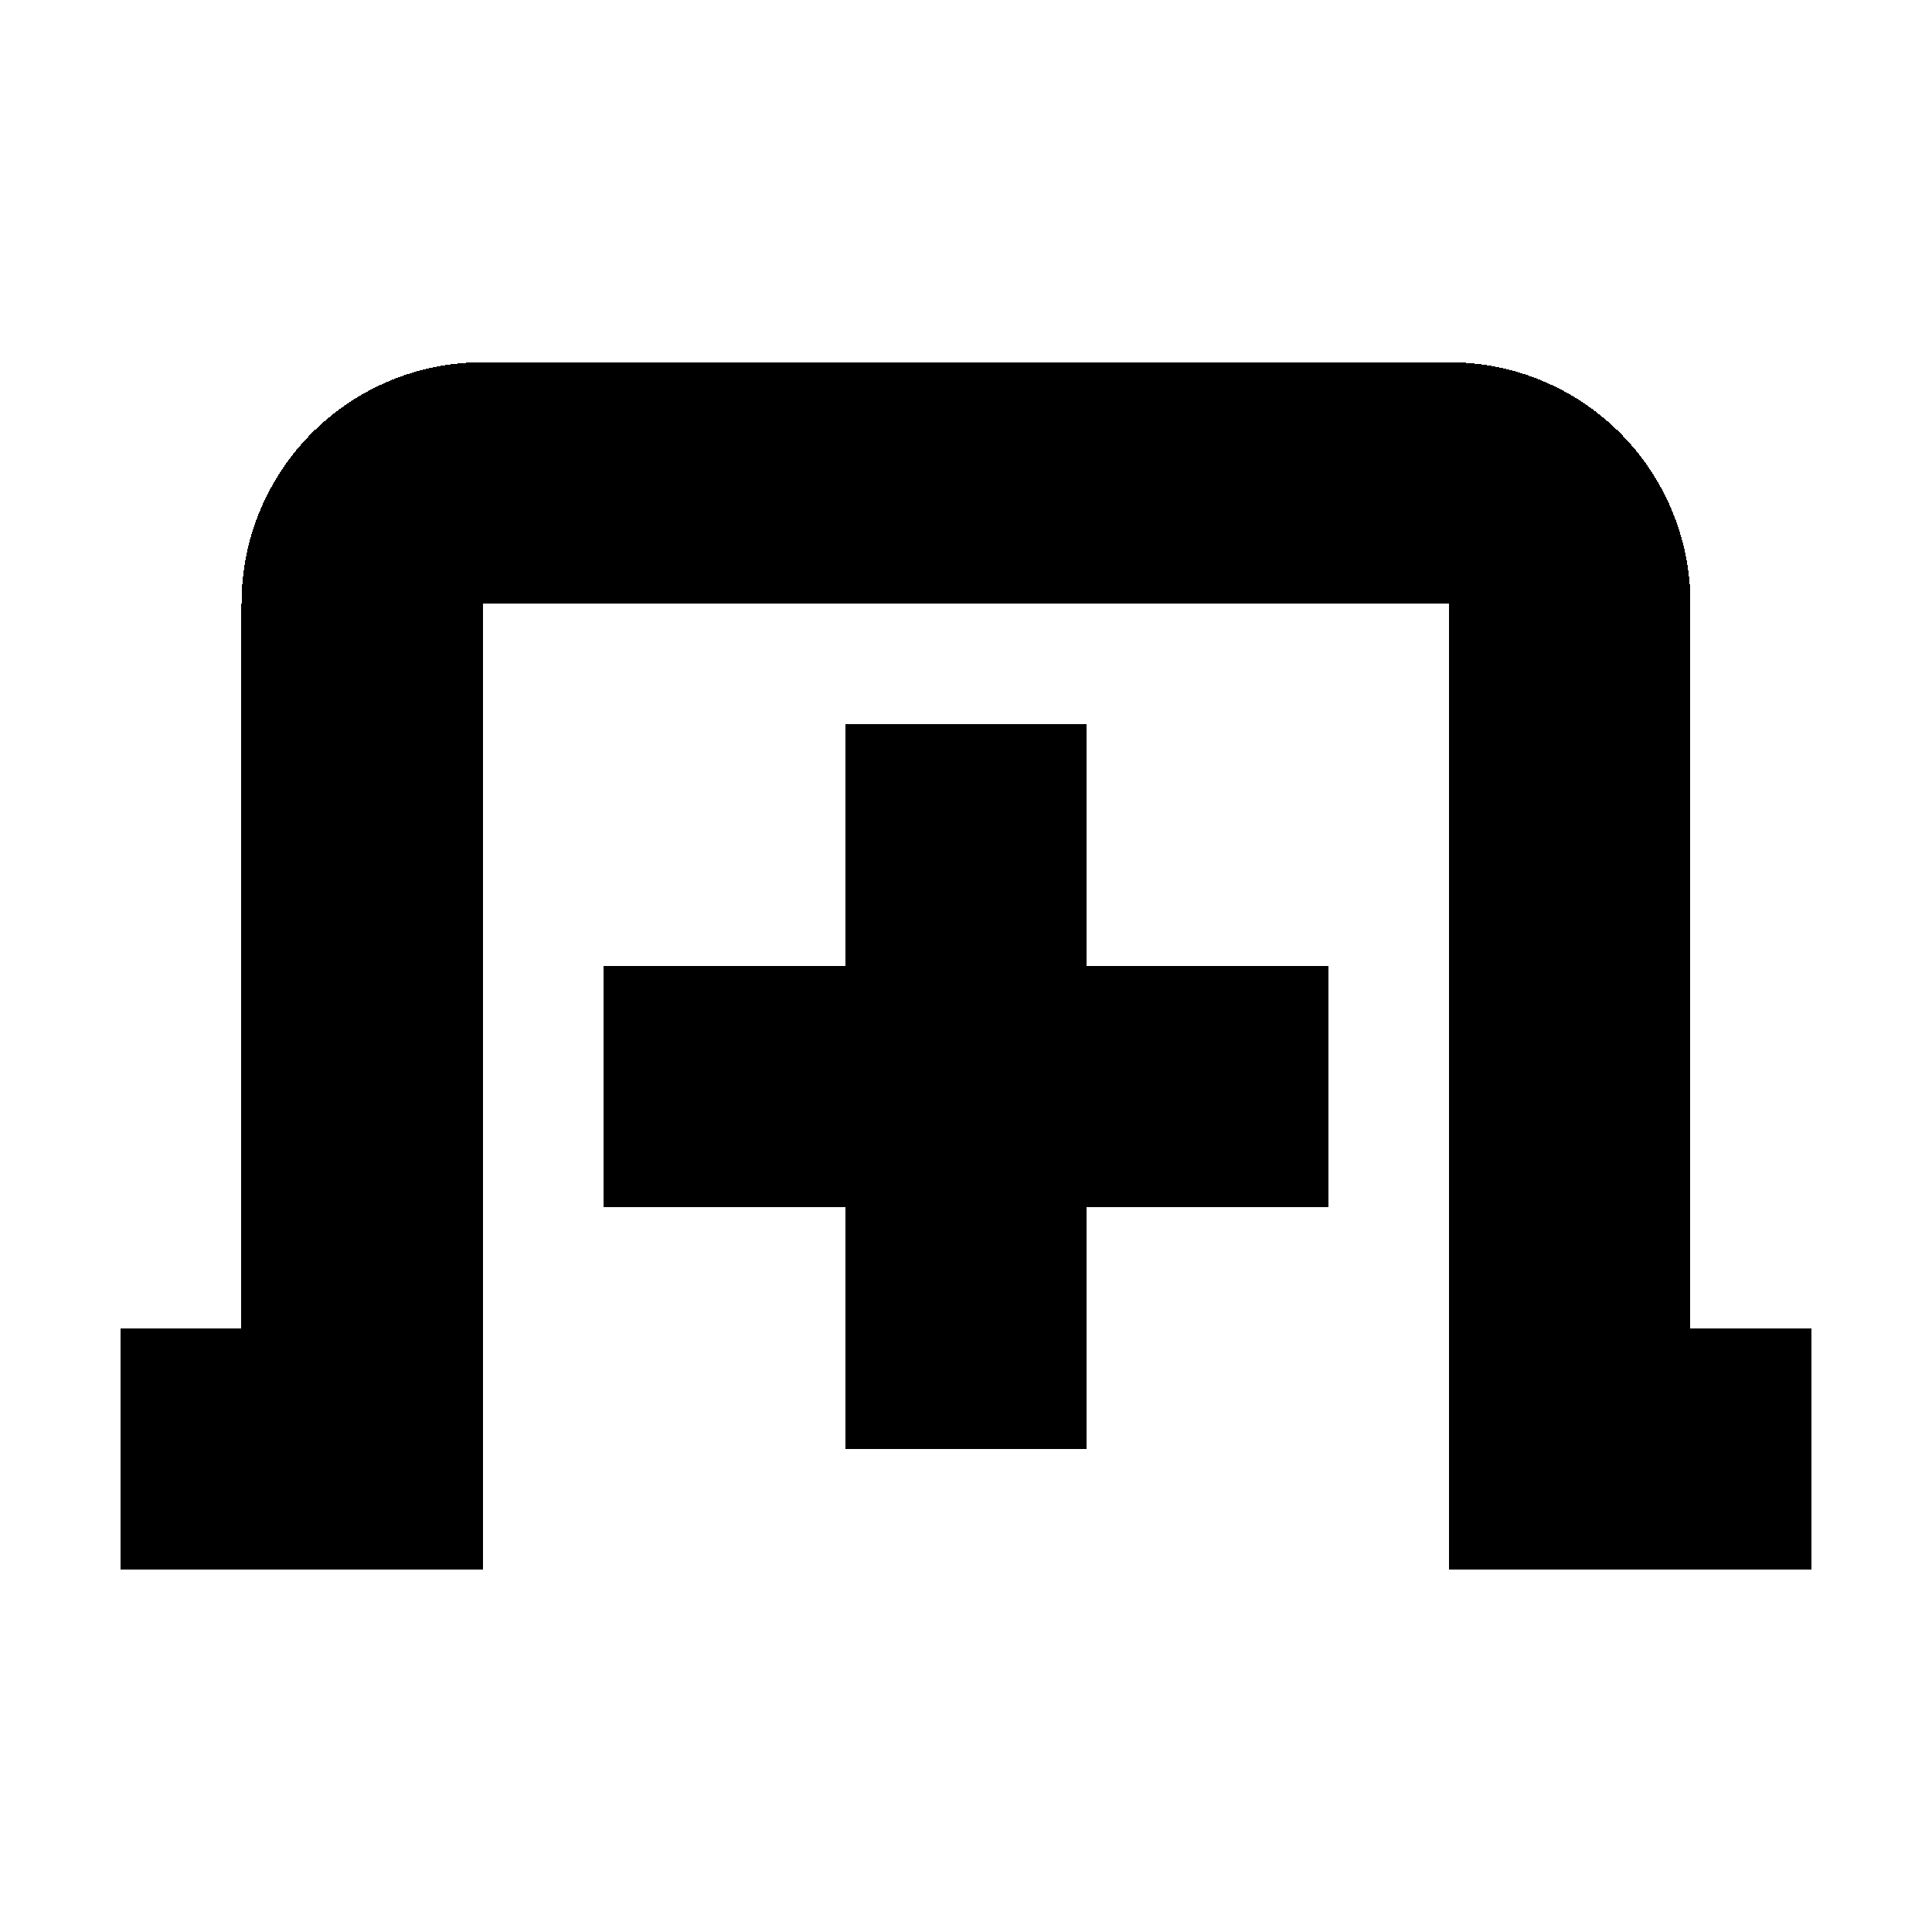
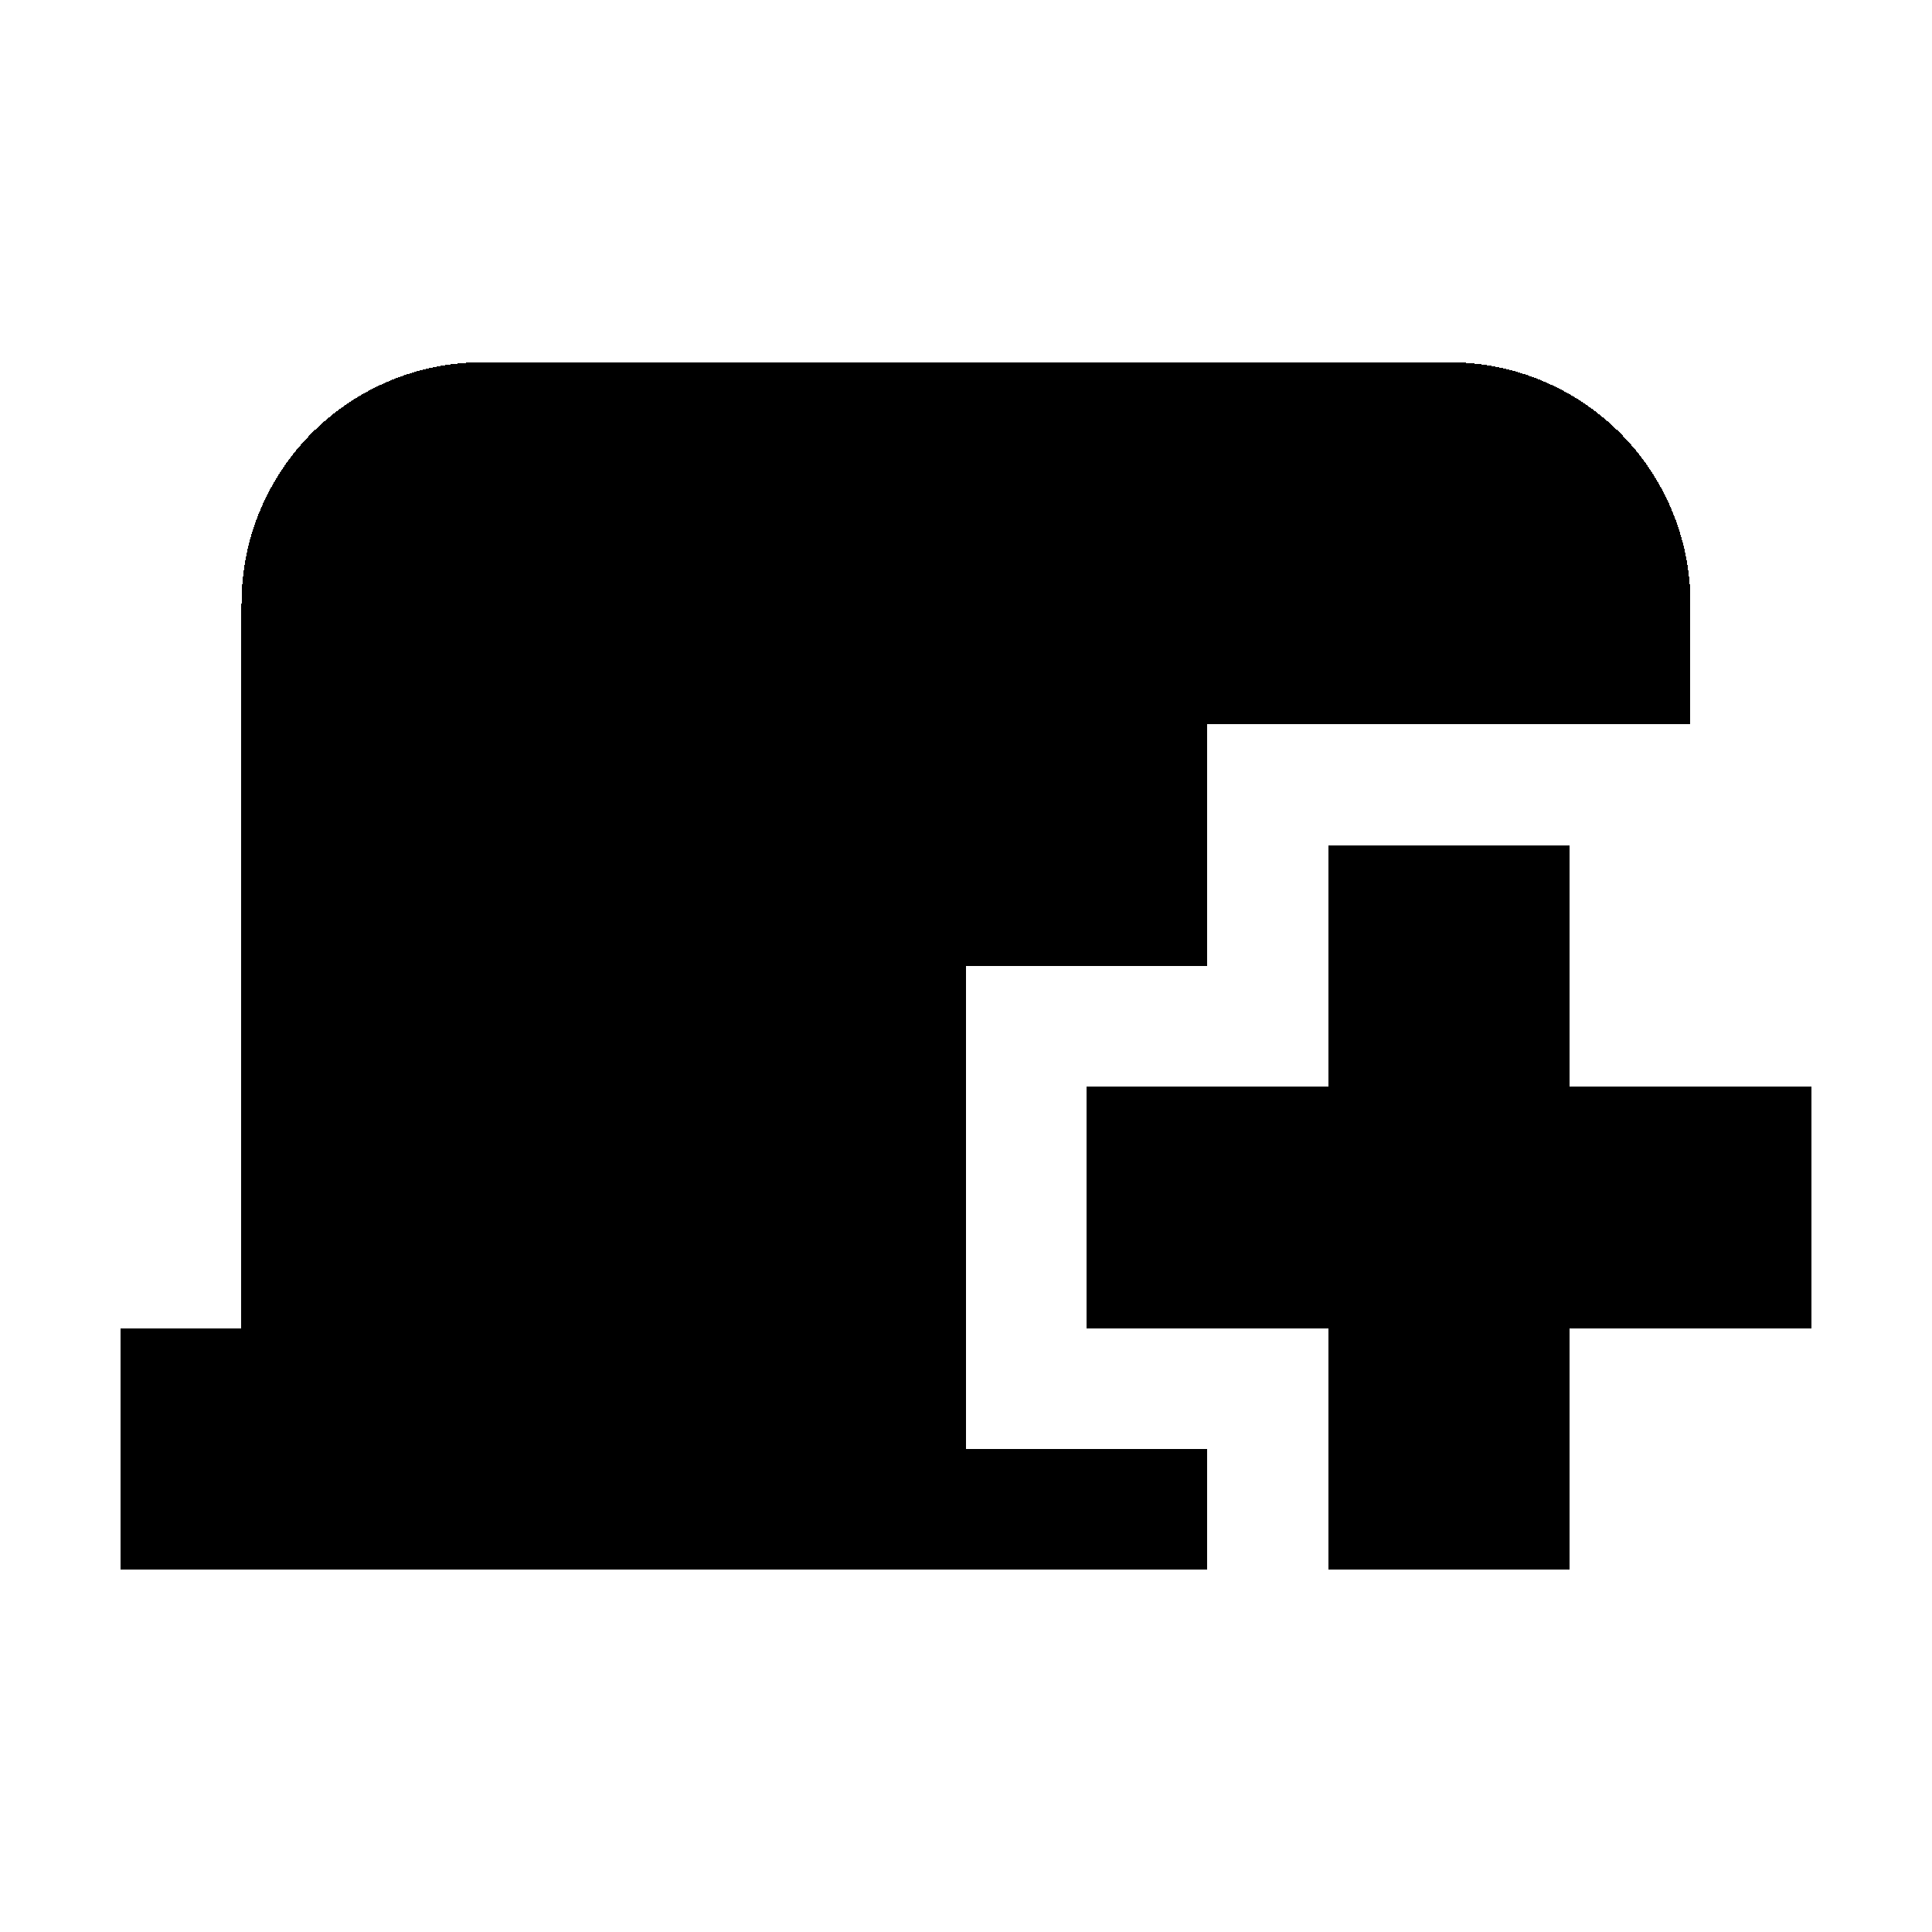
<svg xmlns="http://www.w3.org/2000/svg" xmlns:xlink="http://www.w3.org/1999/xlink" width="16" height="16" id="svg2" version="1.1" shape-rendering="crispEdges">
  <defs id="defs4">
    <linearGradient id="linearGradient5306">
      <stop style="stop-color:#ffffff;stop-opacity:0.099;" offset="0" id="stop5308" />
      <stop style="stop-color:#ffffff;stop-opacity:0;" offset="1" id="stop5310" />
    </linearGradient>
    <linearGradient id="linearGradient5290">
      <stop style="stop-color:#00ffff;stop-opacity:0.098;" offset="0" id="stop5292" />
      <stop id="stop6740" offset="0.5" style="stop-color:#00ff7f;stop-opacity:0.047;" />
      <stop style="stop-color:#00ff00;stop-opacity:0;" offset="1" id="stop5294" />
    </linearGradient>
    <linearGradient id="linearGradient5188">
      <stop style="stop-color:#64b5f6;stop-opacity:0.247;" offset="0" id="stop5198" />
      <stop style="stop-color:#64b5f6;stop-opacity:0;" offset="1" id="stop5192" />
    </linearGradient>
    <linearGradient id="linearGradient3975">
      <stop style="stop-color:#ff5555;stop-opacity:1;" offset="0" id="stop3977" />
    </linearGradient>
    <linearGradient id="linearGradient3969">
      <stop style="stop-color:#87cdde;stop-opacity:1;" offset="0" id="stop3971" />
    </linearGradient>
    <filter id="filter3945" x="0" y="6" width="1.2" style="color-interpolation-filters:sRGB">
      <feDiffuseLighting id="feDiffuseLighting3947" lighting-color="#fdfdfd" surfaceScale="121.495" diffuseConstant="28.448" />
    </filter>
    <filter id="filter3979" style="color-interpolation-filters:sRGB">
      <feFlood flood-opacity="0.2" flood-color="rgb(0,0,0)" result="flood" id="feFlood3981" />
      <feComposite in="flood" in2="SourceGraphic" operator="in" result="composite1" id="feComposite3983" />
      <feGaussianBlur stdDeviation="6" result="blur" id="feGaussianBlur3985" />
      <feOffset dx="0" dy="6" result="offset" id="feOffset3987" />
      <feComposite in="SourceGraphic" in2="offset" operator="over" result="fbSourceGraphic" id="feComposite3989" />
      <feColorMatrix result="fbSourceGraphicAlpha" in="fbSourceGraphic" values="0 0 0 -1 0 0 0 0 -1 0 0 0 0 -1 0 0 0 0 1 0" id="feColorMatrix3991" />
      <feFlood id="feFlood3993" flood-opacity="0.2" flood-color="rgb(0,0,0)" result="flood" in="fbSourceGraphic" />
      <feComposite id="feComposite3995" in2="fbSourceGraphic" in="flood" operator="in" result="composite1" />
      <feGaussianBlur id="feGaussianBlur3997" stdDeviation="6" result="blur" />
      <feOffset id="feOffset3999" dx="0" dy="6" result="offset" />
      <feComposite id="feComposite4001" in2="offset" in="fbSourceGraphic" operator="over" result="composite2" />
    </filter>
    <filter style="color-interpolation-filters:sRGB" id="filter3876">
      <feFlood flood-opacity="0.2" flood-color="rgb(0,0,0)" result="flood" id="feFlood3878" />
      <feComposite in="flood" in2="SourceGraphic" operator="in" result="composite1" id="feComposite3880" />
      <feGaussianBlur stdDeviation="6" result="blur" id="feGaussianBlur3882" />
      <feOffset dx="0" dy="6" result="offset" id="feOffset3884" />
      <feComposite in="SourceGraphic" in2="offset" operator="over" result="fbSourceGraphic" id="feComposite3886" />
      <feColorMatrix result="fbSourceGraphicAlpha" in="fbSourceGraphic" values="0 0 0 -1 0 0 0 0 -1 0 0 0 0 -1 0 0 0 0 1 0" id="feColorMatrix3888" />
      <feFlood id="feFlood3890" flood-opacity="0.397" flood-color="rgb(0,0,0)" result="flood" in="fbSourceGraphic" />
      <feComposite id="feComposite3892" in2="fbSourceGraphic" in="flood" operator="in" result="composite1" />
      <feGaussianBlur id="feGaussianBlur3894" stdDeviation="19.2" result="blur" />
      <feOffset id="feOffset3896" dx="0" dy="6" result="offset" />
      <feComposite id="feComposite3898" in2="offset" in="fbSourceGraphic" operator="over" result="fbSourceGraphic" />
      <feColorMatrix result="fbSourceGraphicAlpha" in="fbSourceGraphic" values="0 0 0 -1 0 0 0 0 -1 0 0 0 0 -1 0 0 0 0 1 0" id="feColorMatrix3900" />
      <feFlood id="feFlood3902" flood-opacity="0.8" flood-color="rgb(0,0,0)" result="flood" in="fbSourceGraphic" />
      <feComposite id="feComposite3904" in2="fbSourceGraphic" in="flood" operator="in" result="composite1" />
      <feGaussianBlur id="feGaussianBlur3906" stdDeviation="19.2" result="blur" />
      <feOffset id="feOffset3908" dx="0" dy="6" result="offset" />
      <feComposite id="feComposite3910" in2="offset" in="fbSourceGraphic" operator="over" result="fbSourceGraphic" />
      <feColorMatrix result="fbSourceGraphicAlpha" in="fbSourceGraphic" values="0 0 0 -1 0 0 0 0 -1 0 0 0 0 -1 0 0 0 0 1 0" id="feColorMatrix3912" />
      <feFlood id="feFlood3914" flood-opacity="0.8" flood-color="rgb(0,0,0)" result="flood" in="fbSourceGraphic" />
      <feComposite id="feComposite3916" in2="fbSourceGraphic" in="flood" operator="in" result="composite1" />
      <feGaussianBlur id="feGaussianBlur3918" stdDeviation="26.1" result="blur" />
      <feOffset id="feOffset3920" dx="0" dy="6" result="offset" />
      <feComposite id="feComposite3922" in2="offset" in="fbSourceGraphic" operator="over" result="fbSourceGraphic" />
      <feColorMatrix result="fbSourceGraphicAlpha" in="fbSourceGraphic" values="0 0 0 -1 0 0 0 0 -1 0 0 0 0 -1 0 0 0 0 1 0" id="feColorMatrix3924" />
      <feFlood id="feFlood3926" flood-opacity="0.8" flood-color="rgb(0,0,0)" result="flood" in="fbSourceGraphic" />
      <feComposite id="feComposite3928" in2="fbSourceGraphic" in="flood" operator="in" result="composite1" />
      <feGaussianBlur id="feGaussianBlur3930" stdDeviation="35.7" result="blur" />
      <feOffset id="feOffset3932" dx="0" dy="6" result="offset" />
      <feComposite id="feComposite3934" in2="offset" in="fbSourceGraphic" operator="over" result="fbSourceGraphic" />
      <feColorMatrix result="fbSourceGraphicAlpha" in="fbSourceGraphic" values="0 0 0 -1 0 0 0 0 -1 0 0 0 0 -1 0 0 0 0 1 0" id="feColorMatrix3936" />
      <feFlood id="feFlood3938" flood-opacity="0.8" flood-color="rgb(0,0,0)" result="flood" in="fbSourceGraphic" />
      <feComposite id="feComposite3940" in2="fbSourceGraphic" in="flood" operator="in" result="composite1" />
      <feGaussianBlur id="feGaussianBlur3942" stdDeviation="6" result="blur" />
      <feOffset id="feOffset3944" dx="0" dy="6" result="offset" />
      <feComposite id="feComposite3946" in2="offset" in="fbSourceGraphic" operator="over" result="fbSourceGraphic" />
      <feColorMatrix result="fbSourceGraphicAlpha" in="fbSourceGraphic" values="0 0 0 -1 0 0 0 0 -1 0 0 0 0 -1 0 0 0 0 1 0" id="feColorMatrix3948" />
      <feFlood id="feFlood3950" flood-opacity="0.8" flood-color="rgb(0,0,0)" result="flood" in="fbSourceGraphic" />
      <feComposite id="feComposite3952" in2="fbSourceGraphic" in="flood" operator="in" result="composite1" />
      <feGaussianBlur id="feGaussianBlur3954" stdDeviation="21.7" result="blur" />
      <feOffset id="feOffset3956" dx="0" dy="6" result="offset" />
      <feComposite id="feComposite3958" in2="offset" in="fbSourceGraphic" operator="over" result="fbSourceGraphic" />
      <feColorMatrix result="fbSourceGraphicAlpha" in="fbSourceGraphic" values="0 0 0 -1 0 0 0 0 -1 0 0 0 0 -1 0 0 0 0 1 0" id="feColorMatrix3960" />
      <feFlood id="feFlood3962" flood-opacity="0.8" flood-color="rgb(0,0,0)" result="flood" in="fbSourceGraphic" />
      <feComposite id="feComposite3964" in2="fbSourceGraphic" in="flood" operator="in" result="composite1" />
      <feGaussianBlur id="feGaussianBlur3966" stdDeviation="21.7" result="blur" />
      <feOffset id="feOffset3968" dx="0" dy="1.9" result="offset" />
      <feComposite id="feComposite3970" in2="offset" in="fbSourceGraphic" operator="over" result="fbSourceGraphic" />
      <feColorMatrix result="fbSourceGraphicAlpha" in="fbSourceGraphic" values="0 0 0 -1 0 0 0 0 -1 0 0 0 0 -1 0 0 0 0 1 0" id="feColorMatrix3972" />
      <feFlood id="feFlood3974" flood-opacity="0.8" flood-color="rgb(0,0,0)" result="flood" in="fbSourceGraphic" />
      <feComposite id="feComposite3976" in2="fbSourceGraphic" in="flood" operator="in" result="composite1" />
      <feGaussianBlur id="feGaussianBlur3978" stdDeviation="21.7" result="blur" />
      <feOffset id="feOffset3980" dx="3.6" dy="1.9" result="offset" />
      <feComposite id="feComposite3982" in2="offset" in="fbSourceGraphic" operator="over" result="fbSourceGraphic" />
      <feColorMatrix result="fbSourceGraphicAlpha" in="fbSourceGraphic" values="0 0 0 -1 0 0 0 0 -1 0 0 0 0 -1 0 0 0 0 1 0" id="feColorMatrix3984" />
      <feFlood id="feFlood3986" flood-opacity="0.8" flood-color="rgb(0,0,0)" result="flood" in="fbSourceGraphic" />
      <feComposite id="feComposite3988" in2="fbSourceGraphic" in="flood" operator="in" result="composite1" />
      <feGaussianBlur id="feGaussianBlur3990" stdDeviation="21.7" result="blur" />
      <feOffset id="feOffset3992" dx="9.6" dy="1.9" result="offset" />
      <feComposite id="feComposite3994" in2="offset" in="fbSourceGraphic" operator="over" result="fbSourceGraphic" />
      <feColorMatrix result="fbSourceGraphicAlpha" in="fbSourceGraphic" values="0 0 0 -1 0 0 0 0 -1 0 0 0 0 -1 0 0 0 0 1 0" id="feColorMatrix3996" />
      <feFlood id="feFlood3998" flood-opacity="0.8" flood-color="rgb(0,0,0)" result="flood" in="fbSourceGraphic" />
      <feComposite id="feComposite4000" in2="fbSourceGraphic" in="flood" operator="in" result="composite1" />
      <feGaussianBlur id="feGaussianBlur4002" stdDeviation="21.7" result="blur" />
      <feOffset id="feOffset4004" dx="1.2" dy="1.9" result="offset" />
      <feComposite id="feComposite4006" in2="offset" in="fbSourceGraphic" operator="over" result="fbSourceGraphic" />
      <feColorMatrix result="fbSourceGraphicAlpha" in="fbSourceGraphic" values="0 0 0 -1 0 0 0 0 -1 0 0 0 0 -1 0 0 0 0 1 0" id="feColorMatrix4008" />
      <feFlood id="feFlood4010" flood-opacity="0.8" flood-color="rgb(0,0,0)" result="flood" in="fbSourceGraphic" />
      <feComposite id="feComposite4012" in2="fbSourceGraphic" in="flood" operator="in" result="composite1" />
      <feGaussianBlur id="feGaussianBlur4014" stdDeviation="21.7" result="blur" />
      <feOffset id="feOffset4016" dx="-1.4" dy="1.9" result="offset" />
      <feComposite id="feComposite4018" in2="offset" in="fbSourceGraphic" operator="over" result="fbSourceGraphic" />
      <feColorMatrix result="fbSourceGraphicAlpha" in="fbSourceGraphic" values="0 0 0 -1 0 0 0 0 -1 0 0 0 0 -1 0 0 0 0 1 0" id="feColorMatrix4020" />
      <feFlood id="feFlood4022" flood-opacity="0.8" flood-color="rgb(0,0,0)" result="flood" in="fbSourceGraphic" />
      <feComposite id="feComposite4024" in2="fbSourceGraphic" in="flood" operator="in" result="composite1" />
      <feGaussianBlur id="feGaussianBlur4026" stdDeviation="21.7" result="blur" />
      <feOffset id="feOffset4028" dx="0.3" dy="1.9" result="offset" />
      <feComposite id="feComposite4030" in2="offset" in="fbSourceGraphic" operator="over" result="fbSourceGraphic" />
      <feColorMatrix result="fbSourceGraphicAlpha" in="fbSourceGraphic" values="0 0 0 -1 0 0 0 0 -1 0 0 0 0 -1 0 0 0 0 1 0" id="feColorMatrix4032" />
      <feFlood id="feFlood4034" flood-opacity="0.8" flood-color="rgb(0,0,0)" result="flood" in="fbSourceGraphic" />
      <feComposite id="feComposite4036" in2="fbSourceGraphic" in="flood" operator="in" result="composite1" />
      <feGaussianBlur id="feGaussianBlur4038" stdDeviation="21.7" result="blur" />
      <feOffset id="feOffset4040" dx="-8.04912e-16" dy="1.9" result="offset" />
      <feComposite id="feComposite4042" in2="offset" in="fbSourceGraphic" operator="over" result="fbSourceGraphic" />
      <feColorMatrix result="fbSourceGraphicAlpha" in="fbSourceGraphic" values="0 0 0 -1 0 0 0 0 -1 0 0 0 0 -1 0 0 0 0 1 0" id="feColorMatrix4044" />
      <feFlood id="feFlood4046" flood-opacity="0.8" flood-color="rgb(0,0,0)" result="flood" in="fbSourceGraphic" />
      <feComposite id="feComposite4048" in2="fbSourceGraphic" in="flood" operator="in" result="composite1" />
      <feGaussianBlur id="feGaussianBlur4050" stdDeviation="21.7" result="blur" />
      <feOffset id="feOffset4052" dx="-8.04912e-16" dy="3.6" result="offset" />
      <feComposite id="feComposite4054" in2="offset" in="fbSourceGraphic" operator="over" result="fbSourceGraphic" />
      <feColorMatrix result="fbSourceGraphicAlpha" in="fbSourceGraphic" values="0 0 0 -1 0 0 0 0 -1 0 0 0 0 -1 0 0 0 0 1 0" id="feColorMatrix4056" />
      <feFlood id="feFlood4058" flood-opacity="0.8" flood-color="rgb(0,0,0)" result="flood" in="fbSourceGraphic" />
      <feComposite id="feComposite4060" in2="fbSourceGraphic" in="flood" operator="in" result="composite1" />
      <feGaussianBlur id="feGaussianBlur4062" stdDeviation="6" result="blur" />
      <feOffset id="feOffset4064" dx="-8.04912e-16" dy="3.6" result="offset" />
      <feComposite id="feComposite4066" in2="offset" in="fbSourceGraphic" operator="over" result="fbSourceGraphic" />
      <feColorMatrix result="fbSourceGraphicAlpha" in="fbSourceGraphic" values="0 0 0 -1 0 0 0 0 -1 0 0 0 0 -1 0 0 0 0 1 0" id="feColorMatrix4080" />
      <feFlood id="feFlood4082" flood-opacity="0.8" flood-color="rgb(0,0,0)" result="flood" in="fbSourceGraphic" />
      <feComposite id="feComposite4084" in2="fbSourceGraphic" in="flood" operator="in" result="composite1" />
      <feGaussianBlur id="feGaussianBlur4086" stdDeviation="6" result="blur" />
      <feOffset id="feOffset4088" dx="-8.04912e-16" dy="3.6" result="offset" />
      <feComposite id="feComposite4090" in2="offset" in="fbSourceGraphic" operator="over" result="fbSourceGraphic" />
      <feColorMatrix result="fbSourceGraphicAlpha" in="fbSourceGraphic" values="0 0 0 -1 0 0 0 0 -1 0 0 0 0 -1 0 0 0 0 1 0" id="feColorMatrix4092" />
      <feFlood id="feFlood4094" flood-opacity="0.8" flood-color="rgb(0,0,0)" result="flood" in="fbSourceGraphic" />
      <feComposite id="feComposite4096" in2="fbSourceGraphic" in="flood" operator="in" result="composite1" />
      <feGaussianBlur id="feGaussianBlur4098" stdDeviation="6" result="blur" />
      <feOffset id="feOffset4100" dx="-8.04912e-16" dy="7.7" result="offset" />
      <feComposite id="feComposite4102" in2="offset" in="fbSourceGraphic" operator="over" result="fbSourceGraphic" />
      <feColorMatrix result="fbSourceGraphicAlpha" in="fbSourceGraphic" values="0 0 0 -1 0 0 0 0 -1 0 0 0 0 -1 0 0 0 0 1 0" id="feColorMatrix4104" />
      <feFlood id="feFlood4106" flood-opacity="0.8" flood-color="rgb(0,0,0)" result="flood" in="fbSourceGraphic" />
      <feComposite id="feComposite4108" in2="fbSourceGraphic" in="flood" operator="in" result="composite1" />
      <feGaussianBlur id="feGaussianBlur4110" stdDeviation="6" result="blur" />
      <feOffset id="feOffset4112" dx="-8.04912e-16" dy="11.6" result="offset" />
      <feComposite id="feComposite4114" in2="offset" in="fbSourceGraphic" operator="over" result="fbSourceGraphic" />
      <feColorMatrix result="fbSourceGraphicAlpha" in="fbSourceGraphic" values="0 0 0 -1 0 0 0 0 -1 0 0 0 0 -1 0 0 0 0 1 0" id="feColorMatrix4116" />
      <feFlood id="feFlood4118" flood-opacity="0.5" flood-color="rgb(0,0,0)" result="flood" in="fbSourceGraphic" />
      <feComposite id="feComposite4120" in2="fbSourceGraphic" in="flood" operator="in" result="composite1" />
      <feGaussianBlur id="feGaussianBlur4122" stdDeviation="6" result="blur" />
      <feOffset id="feOffset4124" dx="-8.04912e-16" dy="11.6" result="offset" />
      <feComposite id="feComposite4126" in2="offset" in="fbSourceGraphic" operator="over" result="fbSourceGraphic" />
      <feColorMatrix result="fbSourceGraphicAlpha" in="fbSourceGraphic" values="0 0 0 -1 0 0 0 0 -1 0 0 0 0 -1 0 0 0 0 1 0" id="feColorMatrix4128" />
      <feFlood id="feFlood4130" flood-opacity="0.3" flood-color="rgb(0,0,0)" result="flood" in="fbSourceGraphic" />
      <feComposite id="feComposite4132" in2="fbSourceGraphic" in="flood" operator="in" result="composite1" />
      <feGaussianBlur id="feGaussianBlur4134" stdDeviation="6" result="blur" />
      <feOffset id="feOffset4136" dx="-8.04912e-16" dy="11.6" result="offset" />
      <feComposite id="feComposite4138" in2="offset" in="fbSourceGraphic" operator="over" result="fbSourceGraphic" />
      <feColorMatrix result="fbSourceGraphicAlpha" in="fbSourceGraphic" values="0 0 0 -1 0 0 0 0 -1 0 0 0 0 -1 0 0 0 0 1 0" id="feColorMatrix4140" />
      <feFlood id="feFlood4142" flood-opacity="0.2" flood-color="rgb(0,0,0)" result="flood" in="fbSourceGraphic" />
      <feComposite id="feComposite4144" in2="fbSourceGraphic" in="flood" operator="in" result="composite1" />
      <feGaussianBlur id="feGaussianBlur4146" stdDeviation="6" result="blur" />
      <feOffset id="feOffset4148" dx="-8.04912e-16" dy="11.6" result="offset" />
      <feComposite id="feComposite4150" in2="offset" in="fbSourceGraphic" operator="over" result="fbSourceGraphic" />
      <feColorMatrix result="fbSourceGraphicAlpha" in="fbSourceGraphic" values="0 0 0 -1 0 0 0 0 -1 0 0 0 0 -1 0 0 0 0 1 0" id="feColorMatrix4152" />
      <feFlood id="feFlood4154" flood-opacity="0.2" flood-color="rgb(0,0,0)" result="flood" in="fbSourceGraphic" />
      <feComposite id="feComposite4156" in2="fbSourceGraphic" in="flood" operator="in" result="composite1" />
      <feGaussianBlur id="feGaussianBlur4158" stdDeviation="6" result="blur" />
      <feOffset id="feOffset4160" dx="-8.04912e-16" dy="11.6" result="offset" />
      <feComposite id="feComposite4162" in2="offset" in="fbSourceGraphic" operator="over" result="fbSourceGraphic" />
      <feColorMatrix result="fbSourceGraphicAlpha" in="fbSourceGraphic" values="0 0 0 -1 0 0 0 0 -1 0 0 0 0 -1 0 0 0 0 1 0" id="feColorMatrix4164" />
      <feFlood id="feFlood4166" flood-opacity="0.2" flood-color="rgb(0,0,0)" result="flood" in="fbSourceGraphic" />
      <feComposite id="feComposite4168" in2="fbSourceGraphic" in="flood" operator="in" result="composite1" />
      <feGaussianBlur id="feGaussianBlur4170" stdDeviation="6" result="blur" />
      <feOffset id="feOffset4172" dx="-8.04912e-16" dy="6" result="offset" />
      <feComposite id="feComposite4174" in2="offset" in="fbSourceGraphic" operator="over" result="composite2" />
    </filter>
    <filter id="filter4522" style="color-interpolation-filters:sRGB">
      <feGaussianBlur stdDeviation="3" id="feGaussianBlur4524" />
      <feColorMatrix result="fbSourceGraphic" values="1 0 0 0 0 0 1 0 0 0 0 0 1 0 0 0 0 0 6 -2.5 " id="feColorMatrix4526" />
    </filter>
    <filter id="filter4576" style="color-interpolation-filters:sRGB">
      <feGaussianBlur stdDeviation="3" id="feGaussianBlur4578" />
      <feColorMatrix result="fbSourceGraphic" values="1 0 0 0 0 0 1 0 0 0 0 0 1 0 0 0 0 0 6 -2.5 " id="feColorMatrix4580" />
    </filter>
    <filter id="filter4576-0" style="color-interpolation-filters:sRGB">
      <feGaussianBlur stdDeviation="3" id="feGaussianBlur4578-8" />
      <feColorMatrix result="fbSourceGraphic" values="1 0 0 0 0 0 1 0 0 0 0 0 1 0 0 0 0 0 6 -2.5 " id="feColorMatrix4580-0" />
    </filter>
    <filter id="filter4576-0-0" style="color-interpolation-filters:sRGB">
      <feGaussianBlur stdDeviation="3" id="feGaussianBlur4578-8-5" />
      <feColorMatrix result="fbSourceGraphic" values="1 0 0 0 0 0 1 0 0 0 0 0 1 0 0 0 0 0 6 -2.5 " id="feColorMatrix4580-0-2" />
    </filter>
    <filter id="filter4576-0-0-4" style="color-interpolation-filters:sRGB">
      <feGaussianBlur stdDeviation="3" id="feGaussianBlur4578-8-5-2" />
      <feColorMatrix result="fbSourceGraphic" values="1 0 0 0 0 0 1 0 0 0 0 0 1 0 0 0 0 0 6 -2.5 " id="feColorMatrix4580-0-2-7" />
    </filter>
    <radialGradient xlink:href="#linearGradient5306" id="radialGradient5296" cx="9" cy="1032.112" fx="9" fy="1032.112" r="10.125" gradientUnits="userSpaceOnUse" gradientTransform="matrix(1.944444,0,0,1.944447,-13.5625,-977.5881)" />
    <linearGradient xlink:href="#linearGradient5306" id="linearGradient5312" x1="-15.75" y1="1029.3" x2="23.625" y2="1029.3" gradientUnits="userSpaceOnUse" />
    <linearGradient id="linearGradient3783-1">
      <stop id="stop3785-2" offset="0" style="stop-color:#1e94d3;stop-opacity:1;" />
      <stop style="stop-color:#1e94d3;stop-opacity:1;" offset="1" id="stop3803-6" />
    </linearGradient>
    <linearGradient gradientUnits="userSpaceOnUse" y2="50" x2="30" y1="90" x1="-10" id="linearGradient3827-7" xlink:href="#linearGradient3783-1" />
    <linearGradient gradientUnits="userSpaceOnUse" y2="50" x2="30" y1="90" x1="-10" id="linearGradient3827" xlink:href="#linearGradient3783" />
    <linearGradient id="linearGradient3783">
      <stop id="stop3785" offset="0" style="stop-color:#1e94d3;stop-opacity:1;" />
      <stop style="stop-color:#1e94d3;stop-opacity:1;" offset="1" id="stop3803" />
    </linearGradient>
    <linearGradient id="linearGradient3821">
      <stop id="stop3823" offset="0" style="stop-color:#37aee2;stop-opacity:1;" />
      <stop id="stop3825" offset="1" style="stop-color:#1e96c8;stop-opacity:1;" />
    </linearGradient>
    <linearGradient id="linearGradient3829">
      <stop style="stop-color:#1f96d4;stop-opacity:1;" offset="0" id="stop3831" />
      <stop style="stop-color:#37aee2;stop-opacity:1;" offset="1" id="stop3833" />
    </linearGradient>
    <linearGradient id="linearGradient3877">
      <stop id="stop3879" offset="0" style="stop-color:#eff7fc;stop-opacity:1;" />
      <stop id="stop3881" offset="1" style="stop-color:#ffffff;stop-opacity:1;" />
    </linearGradient>
    <linearGradient id="linearGradient3689">
      <stop id="stop3691" offset="0" style="stop-color:#f68000;stop-opacity:1;" />
      <stop id="stop3693" offset="1" style="stop-color:#fd9800;stop-opacity:1;" />
    </linearGradient>
    <linearGradient id="linearGradient3675">
      <stop id="stop3677" offset="0" style="stop-color:#ffb900;stop-opacity:1;" />
      <stop id="stop3679" offset="1" style="stop-color:#ffd76b;stop-opacity:1;" />
    </linearGradient>
    <linearGradient y2="463.262" x2="412.23" y1="461.921" x1="-113.893" gradientUnits="userSpaceOnUse" id="linearGradient3840" xlink:href="#linearGradient3675" />
    <linearGradient id="linearGradient3634">
      <stop style="stop-color:#7a8288;stop-opacity:1;" offset="0" id="stop3636" />
      <stop id="stop3638" offset="0.076" style="stop-color:#9fa3a7;stop-opacity:1;" />
      <stop style="stop-color:#7d858b;stop-opacity:1;" offset="1" id="stop3640" />
    </linearGradient>
    <linearGradient y2="12.703" x2="151.346" y1="-0.642" x1="107.209" gradientTransform="matrix(0.2822222,0,0,0.2822222,-0.1398399,-0.01181449)" gradientUnits="userSpaceOnUse" id="linearGradient3838" xlink:href="#linearGradient3634" />
    <linearGradient id="linearGradient3712">
      <stop id="stop3714" offset="0" style="stop-color:#a1abb2;stop-opacity:1;" />
      <stop style="stop-color:#eaeced;stop-opacity:1;" offset="0.148" id="stop3720" />
      <stop id="stop3716" offset="1" style="stop-color:#c6ccd0;stop-opacity:1;" />
    </linearGradient>
    <linearGradient y2="27.389" x2="164.759" y1="12.641" x1="104.886" gradientUnits="userSpaceOnUse" id="linearGradient3836" xlink:href="#linearGradient3712" />
    <linearGradient id="linearGradient3702">
      <stop id="stop3704" offset="0" style="stop-color:#7a8288;stop-opacity:1;" />
      <stop style="stop-color:#9fa3a7;stop-opacity:1;" offset="0.529" id="stop3710" />
      <stop id="stop3706" offset="1" style="stop-color:#7d858b;stop-opacity:1;" />
    </linearGradient>
    <linearGradient y2="268.415" x2="334.031" y1="252.484" x1="18.875" gradientUnits="userSpaceOnUse" id="linearGradient3834" xlink:href="#linearGradient3702" />
    <linearGradient id="linearGradient3626">
      <stop style="stop-color:#a1abb2;stop-opacity:1;" offset="0" id="stop3628" />
      <stop id="stop3630" offset="0.083" style="stop-color:#eaeced;stop-opacity:1;" />
      <stop style="stop-color:#c6ccd0;stop-opacity:1;" offset="1" id="stop3632" />
    </linearGradient>
    <linearGradient y2="290.7" x2="278.432" y1="228.6" x1="44.104" gradientUnits="userSpaceOnUse" id="linearGradient3832" xlink:href="#linearGradient3626" />
    <linearGradient id="linearGradient3646">
      <stop id="stop3648" offset="0" style="stop-color:#f48200;stop-opacity:0;" />
      <stop style="stop-color:#f48200;stop-opacity:0.728;" offset="0.589" id="stop3654" />
      <stop id="stop3658" offset="0.816" style="stop-color:#cc5f00;stop-opacity:1;" />
      <stop id="stop3650" offset="1" style="stop-color:#a43d00;stop-opacity:1;" />
    </linearGradient>
    <linearGradient y2="55.356" x2="261.622" y1="70.105" x1="115.202" gradientUnits="userSpaceOnUse" id="linearGradient3830" xlink:href="#linearGradient3646" />
    <linearGradient id="linearGradient3668">
      <stop style="stop-color:#9b4400;stop-opacity:1;" offset="0" id="stop3670" />
      <stop style="stop-color:#e56300;stop-opacity:1;" offset="1" id="stop3672" />
    </linearGradient>
    <linearGradient y2="108.988" x2="93.522" y1="102.284" x1="64.751" gradientUnits="userSpaceOnUse" id="linearGradient3828" xlink:href="#linearGradient3668" />
    <linearGradient id="linearGradient3649">
      <stop id="stop3651" offset="0" style="stop-color:#e26400;stop-opacity:1;" />
      <stop id="stop3653" offset="1" style="stop-color:#ffb900;stop-opacity:1;" />
    </linearGradient>
    <linearGradient y2="125.316" x2="44.376" y1="100.342" x1="40.775" gradientTransform="matrix(1,0,0,1.020233,0,-1.423461)" gradientUnits="userSpaceOnUse" id="linearGradient3826" xlink:href="#linearGradient3649" />
    <linearGradient id="linearGradient3689-2">
      <stop id="stop3691-2" offset="0" style="stop-color:#f68000;stop-opacity:1;" />
      <stop id="stop3693-3" offset="1" style="stop-color:#fd9800;stop-opacity:1;" />
    </linearGradient>
    <linearGradient id="linearGradient3675-8">
      <stop id="stop3677-4" offset="0" style="stop-color:#ffb900;stop-opacity:1;" />
      <stop id="stop3679-7" offset="1" style="stop-color:#ffd76b;stop-opacity:1;" />
    </linearGradient>
    <linearGradient y2="463.262" x2="412.23" y1="461.921" x1="-113.893" gradientUnits="userSpaceOnUse" id="linearGradient3840-4" xlink:href="#linearGradient3675-8" />
    <linearGradient id="linearGradient3634-7">
      <stop style="stop-color:#7a8288;stop-opacity:1;" offset="0" id="stop3636-4" />
      <stop id="stop3638-6" offset="0.076" style="stop-color:#9fa3a7;stop-opacity:1;" />
      <stop style="stop-color:#7d858b;stop-opacity:1;" offset="1" id="stop3640-9" />
    </linearGradient>
    <linearGradient y2="12.703" x2="151.346" y1="-0.642" x1="107.209" gradientTransform="matrix(0.2822222,0,0,0.2822222,-0.1398399,-0.01181449)" gradientUnits="userSpaceOnUse" id="linearGradient3838-1" xlink:href="#linearGradient3634-7" />
    <linearGradient id="linearGradient3712-7">
      <stop id="stop3714-7" offset="0" style="stop-color:#a1abb2;stop-opacity:1;" />
      <stop style="stop-color:#eaeced;stop-opacity:1;" offset="0.148" id="stop3720-2" />
      <stop id="stop3716-3" offset="1" style="stop-color:#c6ccd0;stop-opacity:1;" />
    </linearGradient>
    <linearGradient y2="27.389" x2="164.759" y1="12.641" x1="104.886" gradientUnits="userSpaceOnUse" id="linearGradient3836-7" xlink:href="#linearGradient3712-7" />
    <linearGradient id="linearGradient3702-3">
      <stop id="stop3704-5" offset="0" style="stop-color:#7a8288;stop-opacity:1;" />
      <stop style="stop-color:#9fa3a7;stop-opacity:1;" offset="0.529" id="stop3710-4" />
      <stop id="stop3706-4" offset="1" style="stop-color:#7d858b;stop-opacity:1;" />
    </linearGradient>
    <linearGradient y2="268.415" x2="334.031" y1="252.484" x1="18.875" gradientUnits="userSpaceOnUse" id="linearGradient3834-9" xlink:href="#linearGradient3702-3" />
    <linearGradient id="linearGradient3626-6">
      <stop style="stop-color:#a1abb2;stop-opacity:1;" offset="0" id="stop3628-0" />
      <stop id="stop3630-5" offset="0.083" style="stop-color:#eaeced;stop-opacity:1;" />
      <stop style="stop-color:#c6ccd0;stop-opacity:1;" offset="1" id="stop3632-7" />
    </linearGradient>
    <linearGradient y2="290.7" x2="278.432" y1="228.6" x1="44.104" gradientUnits="userSpaceOnUse" id="linearGradient3832-3" xlink:href="#linearGradient3626-6" />
    <linearGradient id="linearGradient3646-6">
      <stop id="stop3648-6" offset="0" style="stop-color:#f48200;stop-opacity:0;" />
      <stop style="stop-color:#f48200;stop-opacity:0.728;" offset="0.589" id="stop3654-6" />
      <stop id="stop3658-4" offset="0.816" style="stop-color:#cc5f00;stop-opacity:1;" />
      <stop id="stop3650-0" offset="1" style="stop-color:#a43d00;stop-opacity:1;" />
    </linearGradient>
    <linearGradient y2="55.356" x2="261.622" y1="70.105" x1="115.202" gradientUnits="userSpaceOnUse" id="linearGradient3830-6" xlink:href="#linearGradient3646-6" />
    <linearGradient id="linearGradient3668-5">
      <stop style="stop-color:#9b4400;stop-opacity:1;" offset="0" id="stop3670-3" />
      <stop style="stop-color:#e56300;stop-opacity:1;" offset="1" id="stop3672-2" />
    </linearGradient>
    <linearGradient y2="108.988" x2="93.522" y1="102.284" x1="64.751" gradientUnits="userSpaceOnUse" id="linearGradient3828-1" xlink:href="#linearGradient3668-5" />
    <linearGradient id="linearGradient3649-3">
      <stop id="stop3651-9" offset="0" style="stop-color:#e26400;stop-opacity:1;" />
      <stop id="stop3653-7" offset="1" style="stop-color:#ffb900;stop-opacity:1;" />
    </linearGradient>
    <linearGradient y2="125.316" x2="44.376" y1="100.342" x1="40.775" gradientTransform="matrix(1,0,0,1.020233,0,-1.423461)" gradientUnits="userSpaceOnUse" id="linearGradient3826-1" xlink:href="#linearGradient3649-3" />
    <linearGradient id="linearGradient2460" y2="44.984" gradientUnits="userSpaceOnUse" x2="19.36" y1="21.031" x1="19.245">
      <stop id="stop3602" style="stop-color:#fafafa;stop-opacity:1;" offset="0" />
      <stop id="stop3604" style="stop-color:#f0f0f0;stop-opacity:1;" offset="1" />
    </linearGradient>
    <linearGradient xlink:href="#linearGradient2460" id="linearGradient3157" gradientUnits="userSpaceOnUse" gradientTransform="matrix(12.10256,0,0,12.10256,-34.46825,-46.18711)" x1="18.93" y1="6.295" x2="19.36" y2="36.644" />
    <linearGradient id="linearGradient5479-2">
      <stop id="stop5481-7" offset="0" style="stop-color:#be5300;stop-opacity:1;" />
      <stop style="stop-color:#f07300;stop-opacity:1" offset="0.763" id="stop5483-4" />
      <stop id="stop5485-2" offset="1" style="stop-color:#e67700;stop-opacity:1;" />
    </linearGradient>
    <linearGradient y2="134.644" x2="128.507" y1="101.118" x1="4.11" gradientTransform="matrix(1.235159,0,0,1.235159,262.2571,326.9873)" gradientUnits="userSpaceOnUse" id="linearGradient3900" xlink:href="#linearGradient5479-2" />
    <linearGradient id="linearGradient5479-6">
      <stop style="stop-color:#be5300;stop-opacity:1;" offset="0" id="stop5481-6" />
      <stop id="stop5483-0" offset="0.763" style="stop-color:#f07300;stop-opacity:1" />
      <stop style="stop-color:#e67700;stop-opacity:1;" offset="1" id="stop5485-5" />
    </linearGradient>
    <linearGradient xlink:href="#linearGradient5479-6" id="linearGradient5467-1" gradientUnits="userSpaceOnUse" gradientTransform="matrix(1.235159,0,0,1.235159,262.2571,326.9873)" x1="4.11" y1="101.118" x2="128.507" y2="134.644" />
    <linearGradient id="linearGradient5447">
      <stop id="stop5451" offset="0" style="stop-color:#e66e00;stop-opacity:1;" />
      <stop style="stop-color:#e67700;stop-opacity:1;" offset="1" id="stop5453" />
    </linearGradient>
    <linearGradient id="linearGradient5479">
      <stop style="stop-color:#be5300;stop-opacity:1;" offset="0" id="stop5481" />
      <stop id="stop5483" offset="0.763" style="stop-color:#f07300;stop-opacity:1" />
      <stop style="stop-color:#e67700;stop-opacity:1;" offset="1" id="stop5485" />
    </linearGradient>
    <linearGradient xlink:href="#linearGradient5479" id="linearGradient5467" gradientUnits="userSpaceOnUse" gradientTransform="matrix(1.235159,0,0,1.235159,262.2571,326.9873)" x1="4.11" y1="101.118" x2="128.507" y2="134.644" />
    <linearGradient gradientTransform="matrix(1.005865,0,0,0.994169,100,0)" gradientUnits="userSpaceOnUse" id="linearGradient3416" y2="7.017" x2="45.448" y1="92.54" x1="45.448">
      <stop offset="0" style="stop-color:#000000;stop-opacity:1" id="stop3418" />
      <stop offset="1" style="stop-color:#000000;stop-opacity:0.588" id="stop3420" />
    </linearGradient>
    <linearGradient xlink:href="#ButtonShadow-0-1-1-5" id="linearGradient5342" gradientUnits="userSpaceOnUse" gradientTransform="matrix(1.007415,0,0,1.007415,-810.4888,593.1369)" x1="1012.513" y1="484.417" x2="1006.808" y2="20.626" />
    <linearGradient gradientTransform="matrix(1.005865,0,0,0.994169,100,0)" gradientUnits="userSpaceOnUse" id="linearGradient3409" y2="7.017" x2="45.448" y1="92.54" x1="45.448">
      <stop offset="0" style="stop-color:#000000;stop-opacity:1" id="stop3411" />
      <stop offset="1" style="stop-color:#000000;stop-opacity:0.588" id="stop3413" />
    </linearGradient>
    <linearGradient gradientTransform="matrix(1.005865,0,0,0.994169,100,0)" gradientUnits="userSpaceOnUse" id="linearGradient3402" y2="7.017" x2="45.448" y1="92.54" x1="45.448">
      <stop offset="0" style="stop-color:#000000;stop-opacity:1" id="stop3404" />
      <stop offset="1" style="stop-color:#000000;stop-opacity:0.588" id="stop3406" />
    </linearGradient>
    <linearGradient gradientTransform="matrix(1.005865,0,0,0.994169,100,0)" gradientUnits="userSpaceOnUse" id="linearGradient3395" y2="7.017" x2="45.448" y1="92.54" x1="45.448">
      <stop offset="0" style="stop-color:#000000;stop-opacity:1" id="stop3397" />
      <stop offset="1" style="stop-color:#000000;stop-opacity:0.588" id="stop3399" />
    </linearGradient>
    <linearGradient gradientTransform="matrix(1.005865,0,0,0.994169,100,0)" gradientUnits="userSpaceOnUse" id="ButtonShadow-0-1-1-5" y2="7.017" x2="45.448" y1="92.54" x1="45.448">
      <stop offset="0" style="stop-color:#000000;stop-opacity:1" id="stop3750-8-9-3-6" />
      <stop offset="1" style="stop-color:#000000;stop-opacity:0.588" id="stop3752-5-6-4-2" />
    </linearGradient>
    <linearGradient id="linearGradient4046">
      <stop offset="0" style="stop-color:#000000;stop-opacity:1;" id="stop4048" />
      <stop offset="1" style="stop-color:#ffffff;stop-opacity:0.2" id="stop4050" />
    </linearGradient>
    <linearGradient id="linearGradient3737">
      <stop offset="0" style="stop-color:#ffffff;stop-opacity:1" id="stop3739" />
      <stop offset="1" style="stop-color:#ffffff;stop-opacity:0" id="stop3741" />
    </linearGradient>
    <linearGradient id="linearGradient4487">
      <stop offset="0" style="stop-color:#000000;stop-opacity:1" id="stop4489" />
      <stop offset="1" style="stop-color:#000000;stop-opacity:0" id="stop4491" />
    </linearGradient>
    <linearGradient y2="251.661" x2="1011.953" y1="476.26" x1="1016.104" gradientTransform="translate(-146.2203,369.0885)" gradientUnits="userSpaceOnUse" id="linearGradient4082" xlink:href="#linearGradient4487" />
    <linearGradient xlink:href="#SVGID_2_" id="linearGradient3803" x1="259.994" y1="44" x2="259.994" y2="464" gradientUnits="userSpaceOnUse" />
    <linearGradient y2="217.459" x2="200.051" y1="185.074" x1="200.051" gradientTransform="matrix(9.257474,0,0,9.257474,-1595.928,-1607.211)" gradientUnits="userSpaceOnUse" id="linearGradient3017" xlink:href="#SVGID_2_" />
    <linearGradient xlink:href="#SVGID_2_" id="linearGradient3021" gradientUnits="userSpaceOnUse" gradientTransform="matrix(13.57763,0,0,13.57763,-2026.162,-2566.71)" x1="200.051" y1="185.074" x2="200.051" y2="217.459" />
    <linearGradient y2="217.459" x2="200.051" y1="185.074" x1="200.051" gradientUnits="userSpaceOnUse" id="SVGID_2_">
      <stop id="stop13" style="stop-color:#61B74A" offset="0" />
      <stop id="stop15" style="stop-color:#449934" offset="1" />
    </linearGradient>
    <radialGradient gradientUnits="userSpaceOnUse" gradientTransform="matrix(1,0,0,1.049991,0,-19.27059)" r="191.619" fy="385.484" fx="558.354" cy="385.484" cx="558.354" id="radialGradient3867" xlink:href="#XMLID_74_-8-1" />
    <linearGradient y2="48.085" x2="78.466" y1="56.301" x1="64.478" gradientUnits="userSpaceOnUse" id="XMLID_74_-8-1">
      <stop id="stop155-3-8" style="stop-color:#ffffff;stop-opacity:1;" offset="0" />
      <stop id="stop157-94-6" style="stop-color:#e6e6e6;stop-opacity:1;" offset="1" />
    </linearGradient>
  </defs>
  <g id="layer2" transform="translate(1.000843,1.0005)">
-     <path id="rect1196" style="fill:#000000;stroke-linecap:round;stroke-linejoin:round;paint-order:markers stroke fill" d="M 4 3 C 2.892 3 2 3.892 2 5 L 2 11 L 1 11 L 1 13 L 4 13 L 4 5 L 12 5 L 12 13 L 15 13 L 15 11 L 14 11 L 14 5 C 14 3.892 13.108 3 12 3 L 4 3 z " transform="translate(-1.000843,-1.0005)" />
-     <path id="rect1342" style="fill:#000000;stroke-linecap:round;stroke-linejoin:round;paint-order:markers stroke fill" d="M 7 6 L 7 8 L 5 8 L 5 10 L 7 10 L 7 12 L 9 12 L 9 10 L 11 10 L 11 8 L 9 8 L 9 6 L 7 6 z " transform="translate(-1.000843,-1.0005)" />
+     <path id="rect1196" style="fill:#000000;stroke-linecap:round;stroke-linejoin:round;paint-order:markers stroke fill" d="M 4 3 C 2.892 3 2 3.892 2 5 L 2 11 L 1 11 L 1 13 L 10 13 L 10 12 L 8 12 L 8 8 L 10 8 L 10 7 L 10 6 L 14 6 L 14 5 C 14 3.892 13.108 3 12 3 L 4 3 z M 11 7 L 11 9 L 9 9 L 9 11 L 11 11 L 11 13 L 13 13 L 13 11 L 15 11 L 15 9 L 13 9 L 13 7 L 11 7 z " transform="translate(-1.000843,-1.0005)" />
+     <g id="rect1342" />
  </g>
</svg>
